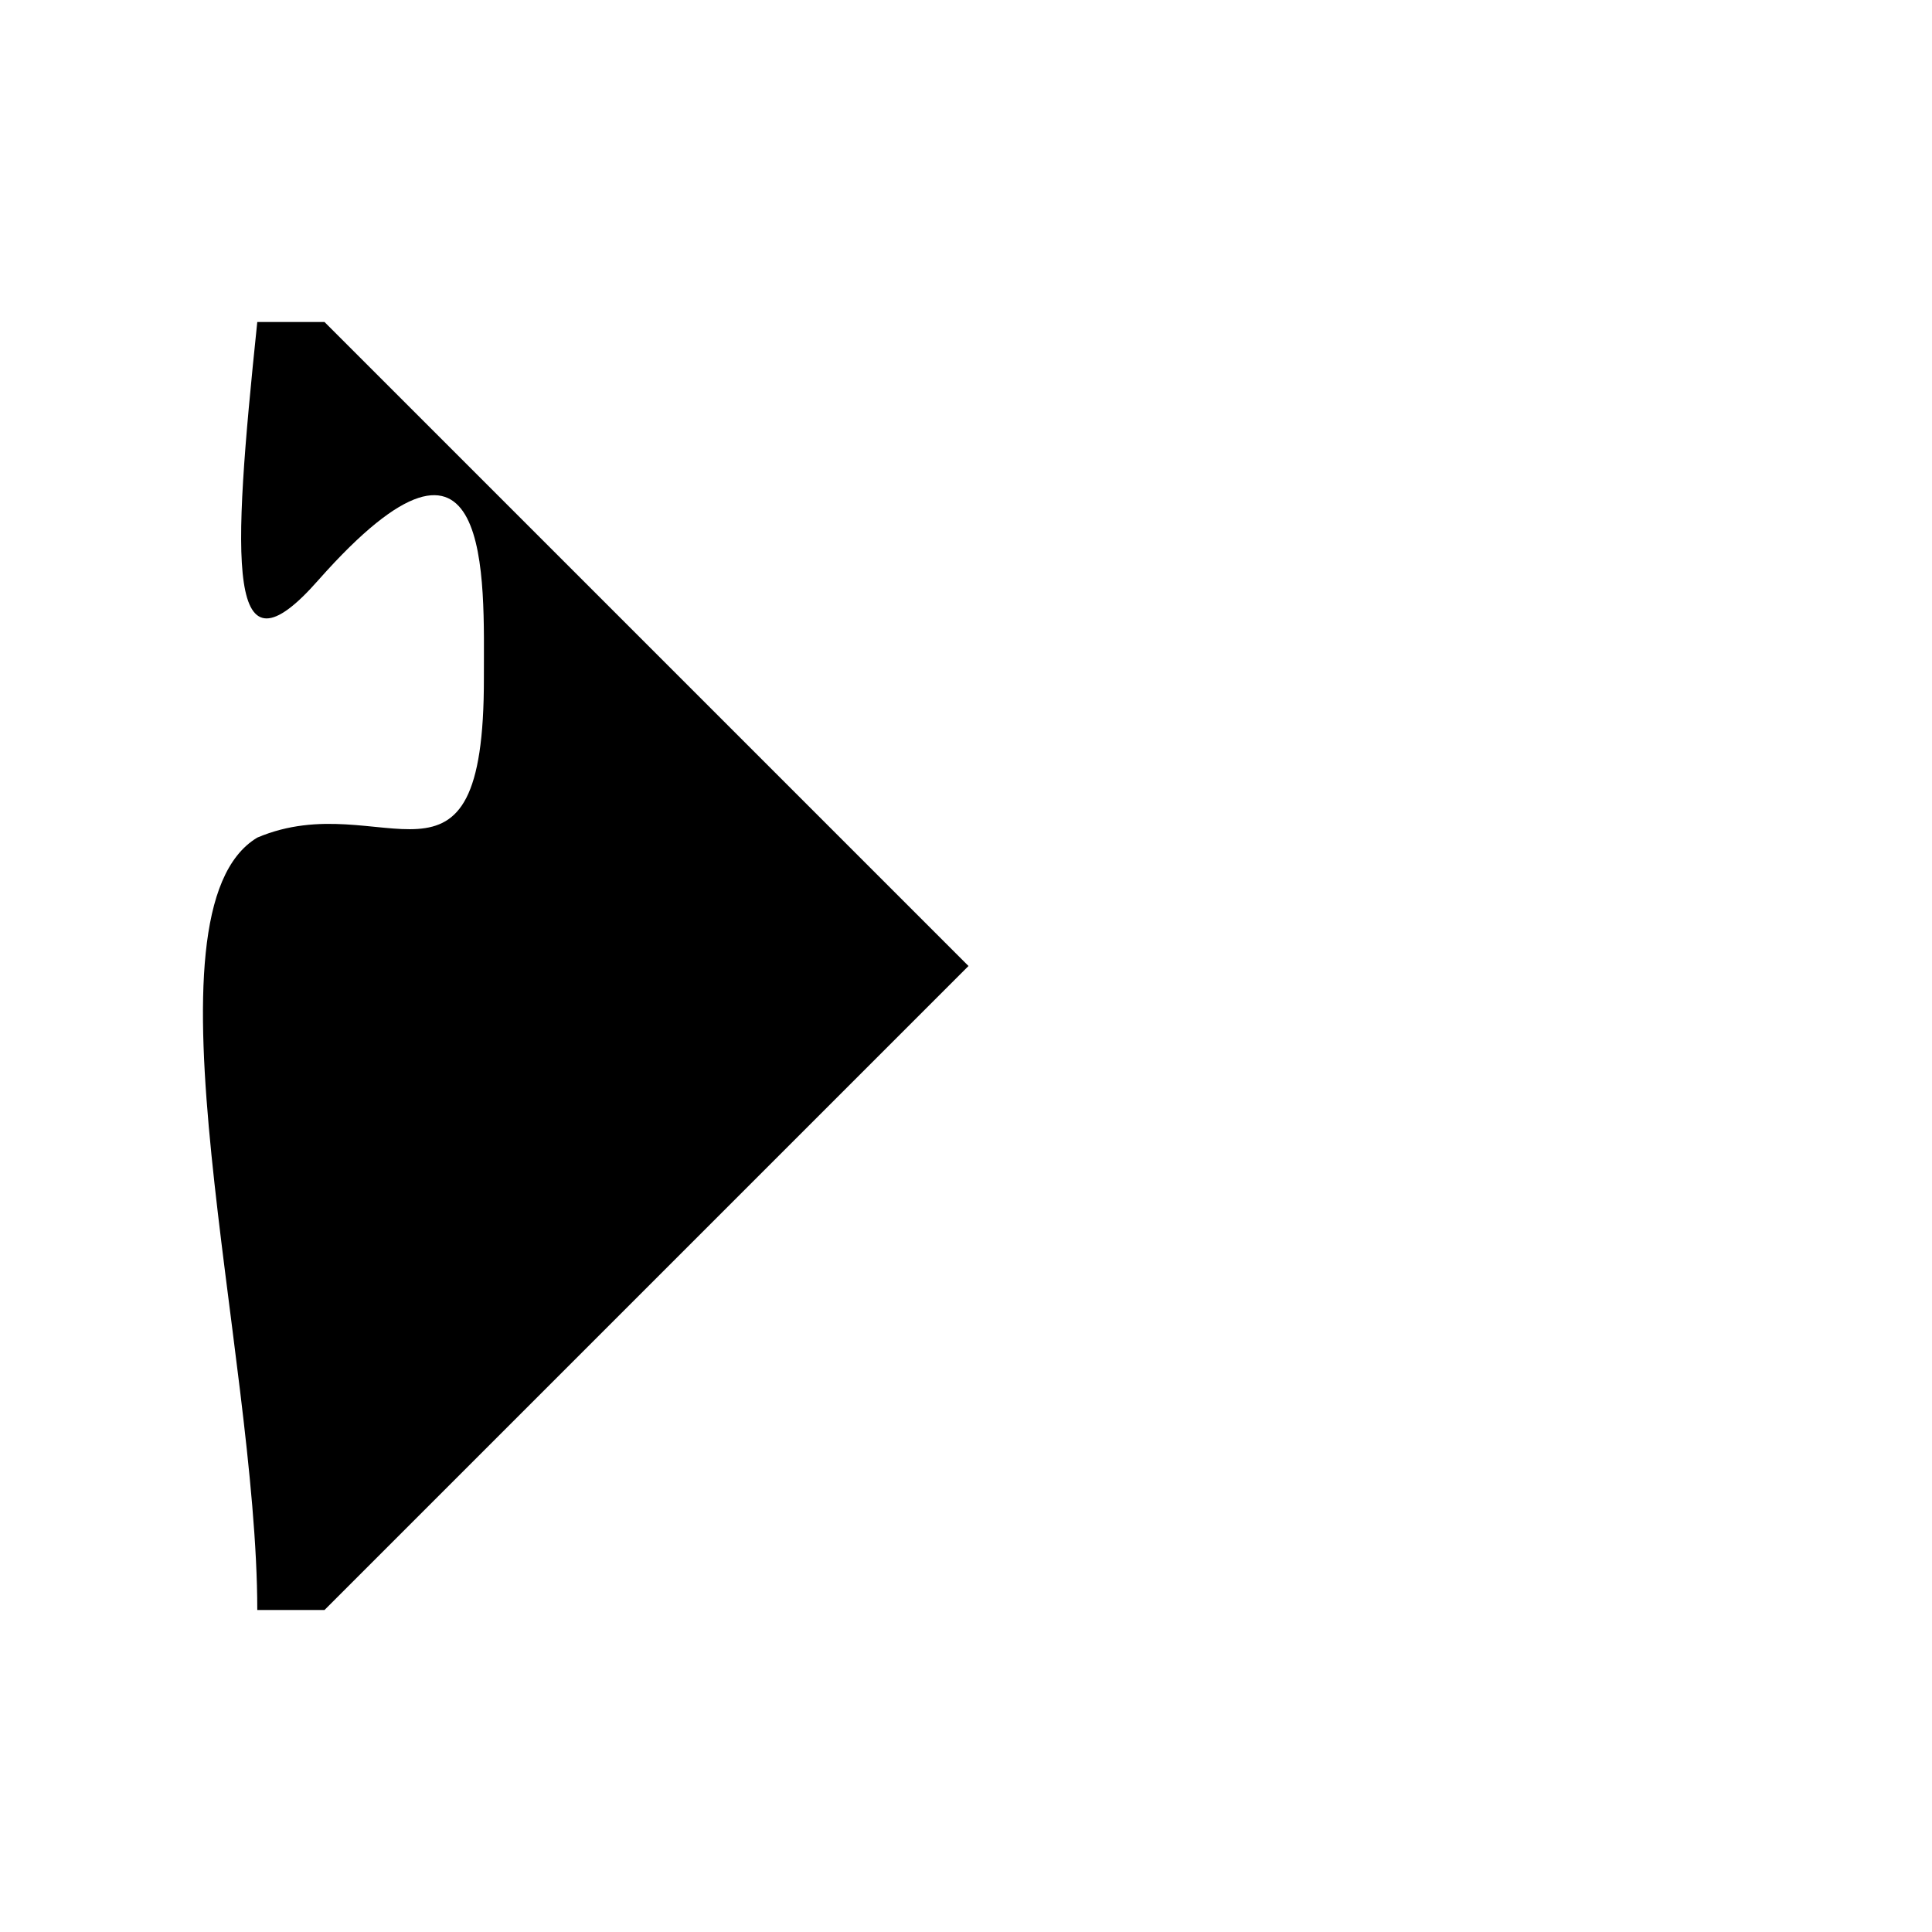
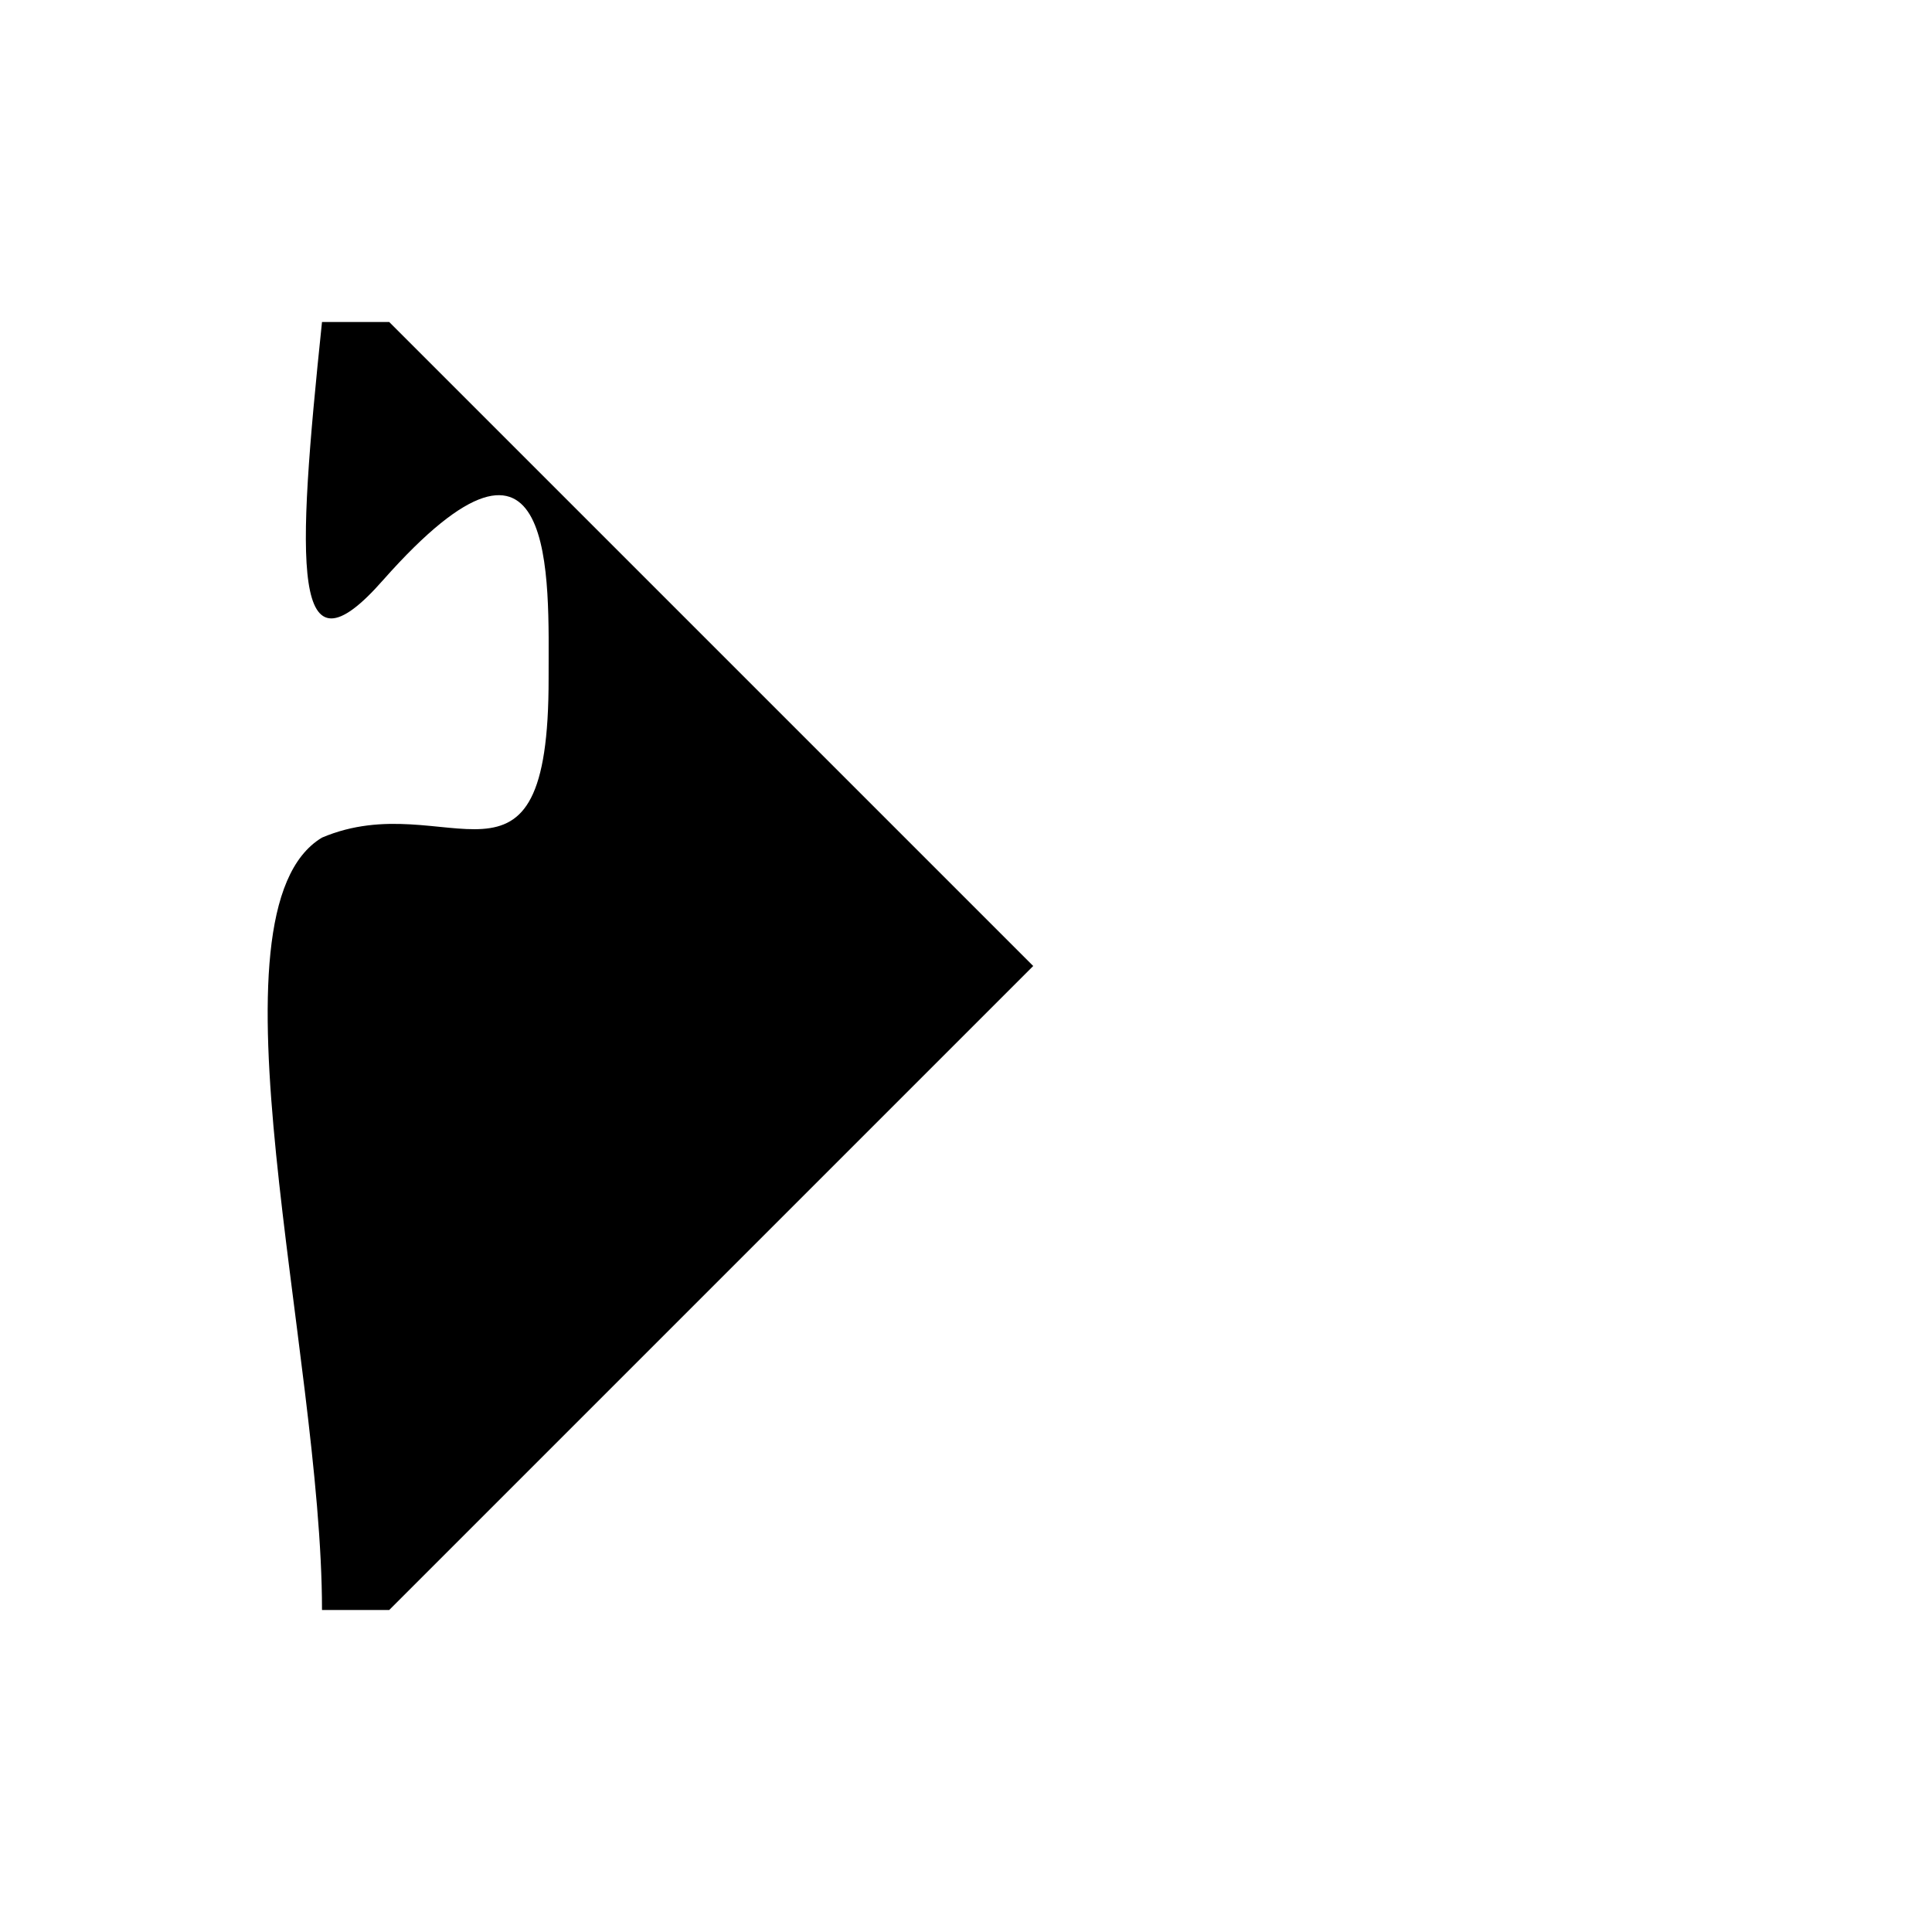
<svg xmlns="http://www.w3.org/2000/svg" version="1.0" width="150" height="150" id="svg2">
  <defs id="defs4">
    </defs>
-   <path style="fill:#000000;fill-opacity:1;stroke:none;stroke-width:2;stroke-linecap:round;stroke-linejoin:round;stroke-miterlimit:4;stroke-opacity:1" d="M 19.975,25 C 17.986,44.094 17.588,53.157 24.725,45.031 C 38.354,29.644 37.555,45.038 37.569,52.625 C 37.604,71.506 29.715,60.897 19.975,65.031 C 10.485,70.727 19.975,105.01 19.975,125 L 25.194,125 L 75.194,75 L 25.194,25 L 19.975,25 z" id="path2497" />
+   <path d="M 25,25 C 23.01,44.094 22.613,53.157 29.75,45.031 C 43.378,29.644 42.58,45.038 42.594,52.625 C 42.629,71.506 34.74,60.897 25,65.031 C 15.509,70.727 25,105.01 25,125 L 30.219,125 L 80.219,75 L 30.219,25 L 25,25 z " style="fill:#000000;fill-opacity:1;stroke:none;stroke-width:2;stroke-linecap:round;stroke-linejoin:round;stroke-miterlimit:4;stroke-opacity:1" id="path2497" />
</svg>
